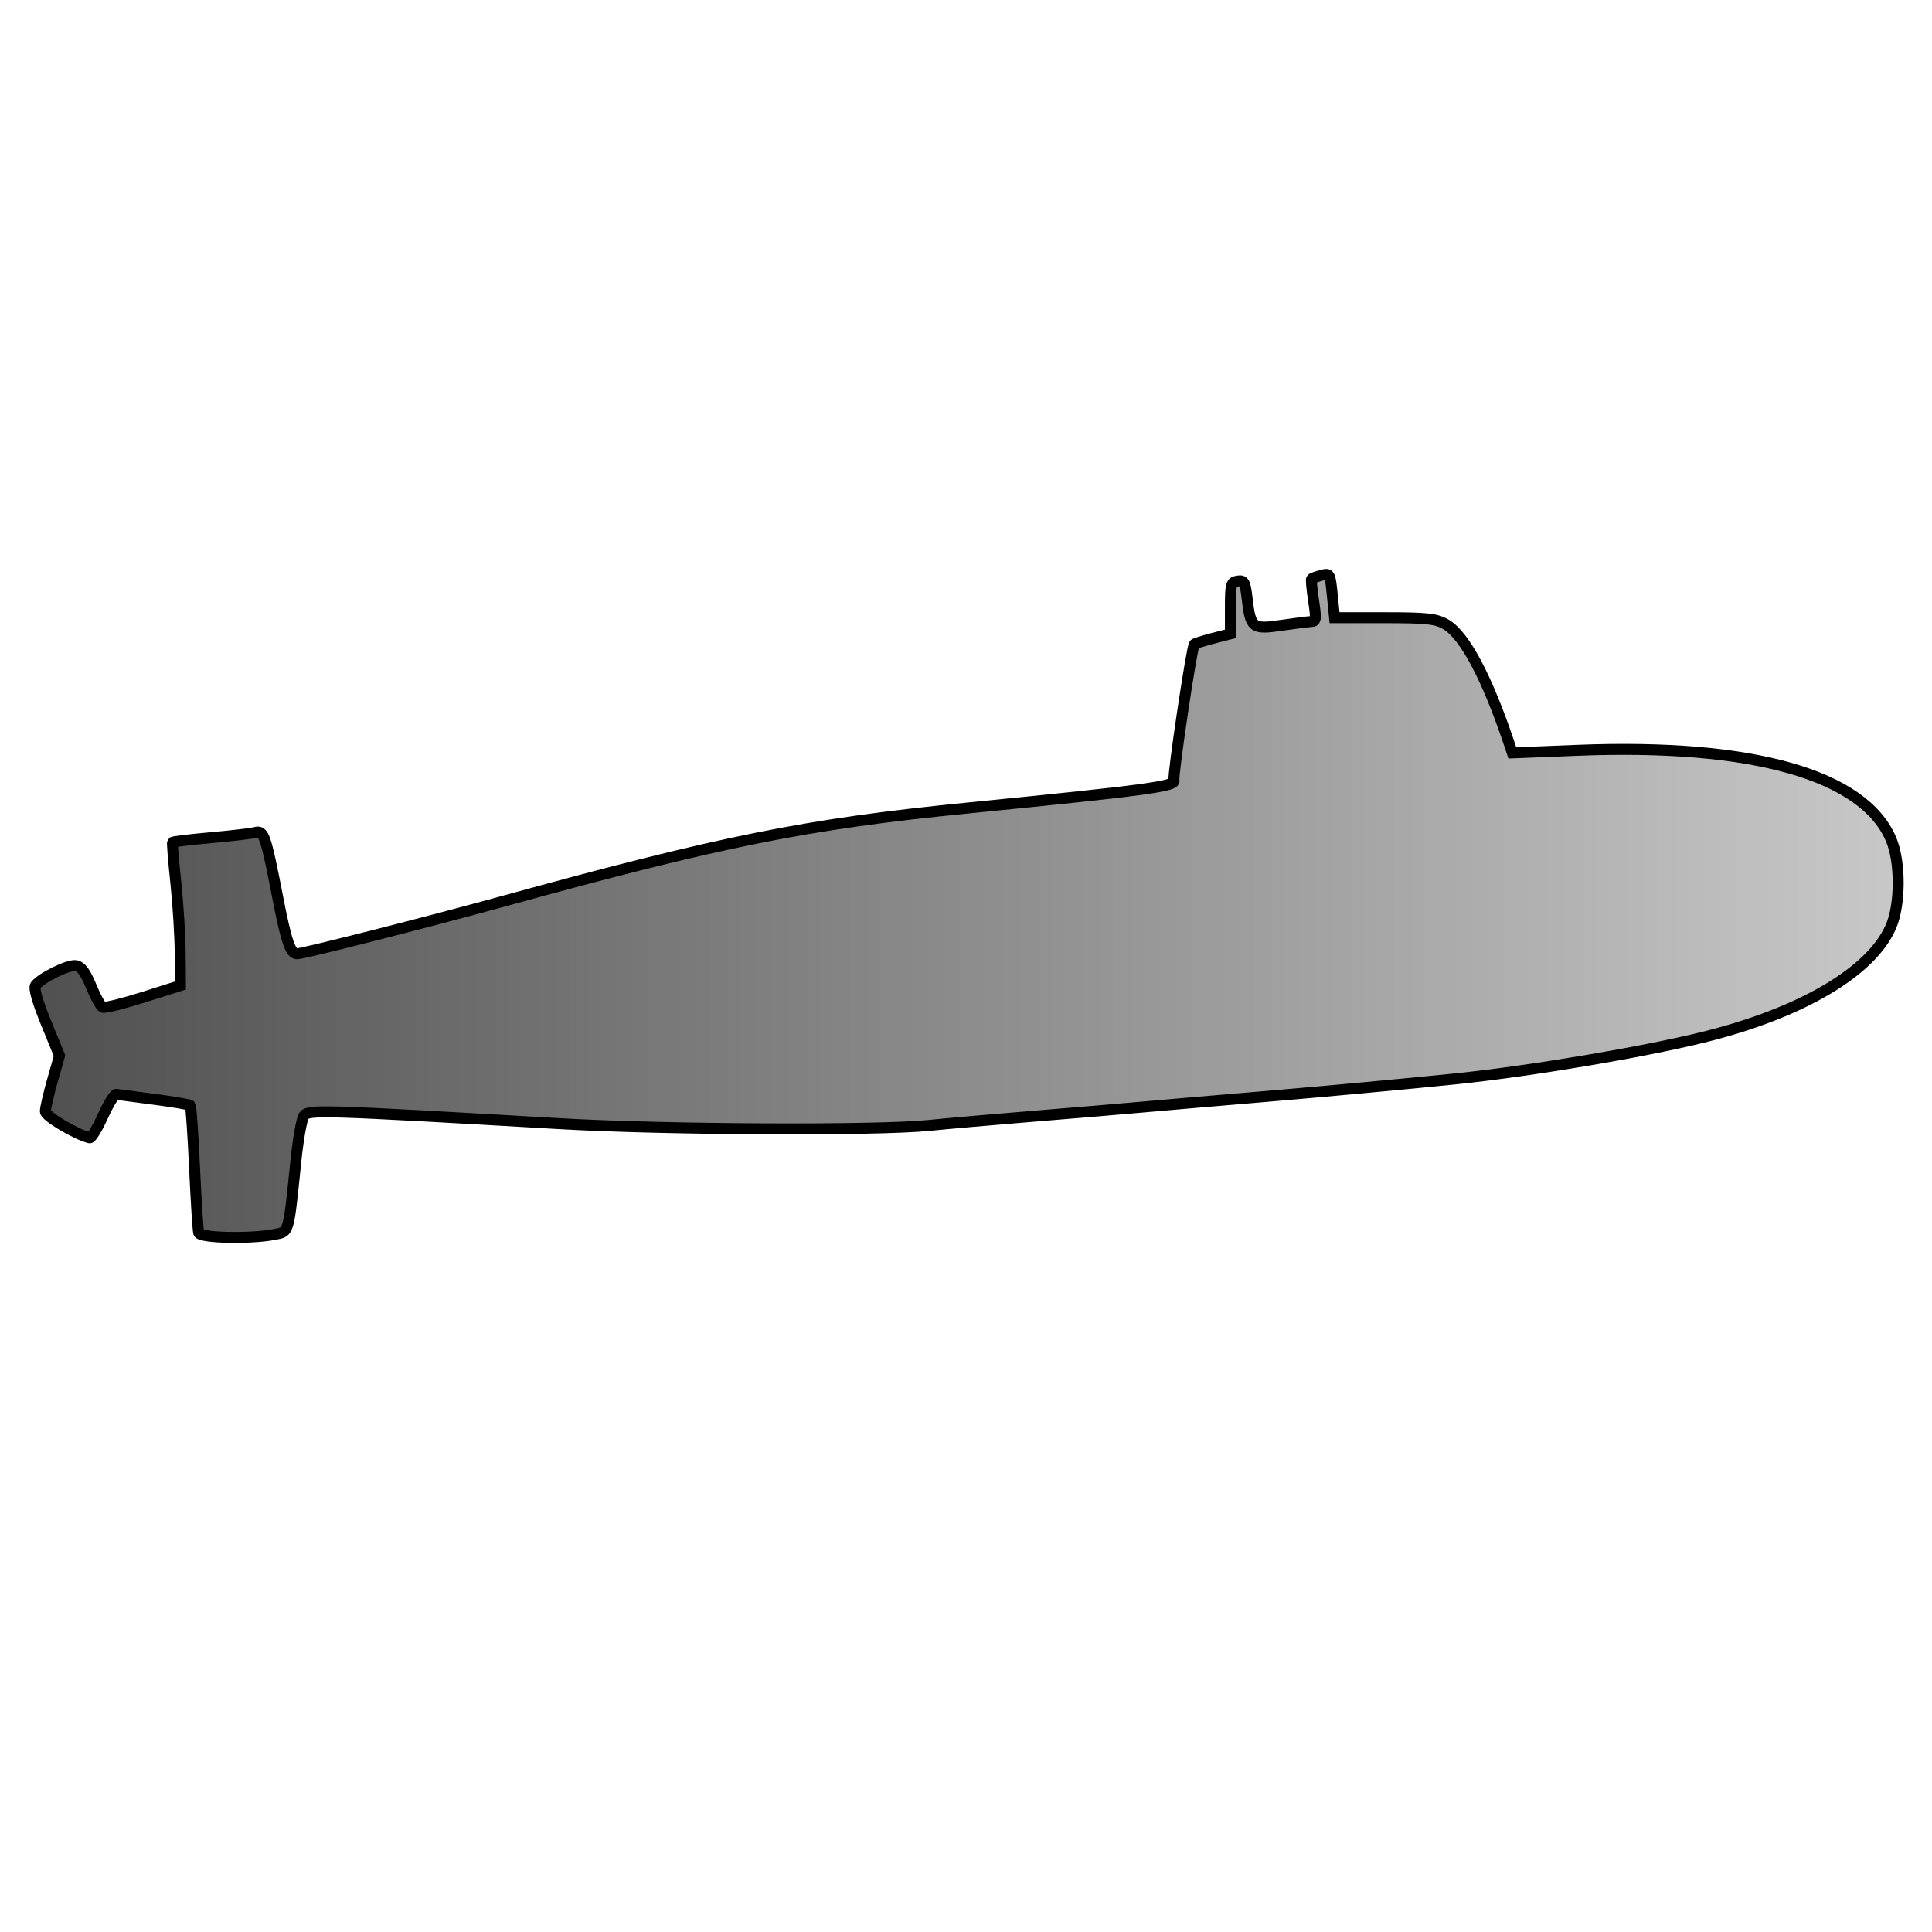
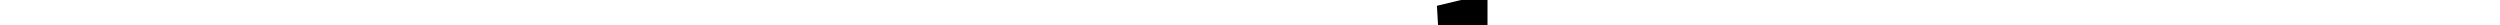
- <svg xmlns="http://www.w3.org/2000/svg" id="svg2779" width="1080" height="1080" version="1.0">
-   <defs id="defs2782">
-     </defs>
-   <defs id="defs3049">
-     <linearGradient id="de_color" x1="30.116" y1="162.228" x2="583.548" y2="162.228" gradientTransform="matrix(1.883863,0,0,0.6718419,-37.69213,211.5192)" gradientUnits="userSpaceOnUse">
-       <stop offset="0%" style="stop-color:rgb(80,80,80);stop-opacity:1" id="stop3052" />
-       <stop offset="100%" style="stop-color:rgb(200,200,200);stop-opacity:1" id="stop3054" />
+ <svg xmlns="http://www.w3.org/2000/svg" viewBox="0 0 100 1">
+   <defs>
+     <linearGradient id="de_color" x1="0%" y1="0%" x2="100%" y2="0%">
+       <stop offset="0%" style="stop-color:rgb(80,80,80);stop-opacity:1" />
+       <stop offset="100%" style="stop-color:rgb(200,200,200);stop-opacity:1" />
    </linearGradient>
  </defs>
-   <path d="m 111.075,689.178 c -0.421,-1.436 -1.466,-17.834 -2.323,-36.439 -0.857,-18.608 -1.937,-34.26 -2.402,-34.784 -0.464,-0.524 -9.551,-2.077 -20.192,-3.448 -10.641,-1.371 -20.168,-2.626 -21.169,-2.787 -1.002,-0.167 -4.376,5.343 -7.498,12.231 -3.122,6.888 -6.449,12.329 -7.392,12.094 -7.815,-1.962 -24.749,-12.081 -24.749,-14.79 0,-1.797 1.781,-9.535 3.959,-17.193 l 3.959,-13.922 -7.552,-18.489 c -4.786,-11.718 -6.939,-19.326 -5.879,-20.775 3.116,-4.252 18.384,-11.753 22.556,-11.083 2.959,0.476 5.415,3.778 8.57,11.524 2.432,5.97 5.354,11.259 6.493,11.753 1.139,0.495 11.369,-2.041 22.733,-5.636 l 20.662,-6.537 -0.116,-17.742 c -0.064,-9.758 -1.163,-27.604 -2.443,-39.658 -1.28,-12.054 -2.105,-22.24 -1.833,-22.636 0.272,-0.397 9.881,-1.553 21.355,-2.569 11.474,-1.017 22.663,-2.336 24.865,-2.931 4.801,-1.3 5.804,1.588 12.496,35.974 4.924,25.304 7.157,31.82 10.899,31.82 3.6,0 72.586,-17.556 115.41,-29.37 121.37,-33.482 169.529,-43.163 258.897,-52.04 100.25,-9.958 117.002,-12.2 115.881,-15.51 -0.833,-2.461 9.917,-74.446 11.363,-76.085 0.391,-0.445 5.09,-1.937 10.441,-3.317 l 9.73,-2.511 0,-14.425 c 0,-13.288 0.321,-14.477 4.067,-15.08 3.605,-0.58 4.207,0.543 5.3,9.877 1.925,16.439 2.979,17.255 19.194,14.863 7.601,-1.123 15.145,-2.068 16.765,-2.104 2.554,-0.063 2.711,-1.603 1.181,-11.664 -0.97,-6.381 -1.466,-11.885 -1.102,-12.231 0.364,-0.346 2.836,-1.219 5.494,-1.939 4.713,-1.279 4.863,-1.002 6.08,11.186 l 1.248,12.496 28.038,0 c 23.818,0 29.005,0.584 34.459,3.886 10.371,6.276 22.795,29.727 34.973,66.008 l 1.904,5.675 36.367,-1.444 c 97.895,-3.884 159.948,13.701 175.328,49.687 5.343,12.503 5.352,36.243 0.016,48.725 -10.776,25.216 -50.067,48.422 -104.888,61.952 -34.003,8.391 -95.78,18.81 -137.28,23.154 -25.632,2.682 -78.122,7.539 -113.325,10.486 -20.776,1.739 -48.14,4.093 -60.809,5.229 -12.668,1.138 -40.862,3.519 -62.651,5.293 -21.79,1.774 -48.324,4.101 -58.966,5.172 -29.539,2.974 -147.52,2.407 -206.381,-0.994 -134.642,-7.779 -140.599,-7.957 -142.981,-4.266 -1.208,1.872 -3.182,12.989 -4.386,24.705 -4.289,41.716 -3.74,39.829 -12.063,41.503 -12.984,2.609 -41.452,2.006 -42.303,-0.895 z" id="path2790" style="fill:url(#de_color);stroke:#000000;stroke-width:6.125" />
+   <path id="Submarine" fill="url(#de_color)" stroke="black" stroke-width="1" d="M 63.88,8.00            C 63.88,8.00 66.00,7.88 66.00,7.88              66.00,7.88 66.00,6.88 66.00,6.88              66.00,6.88 85.00,6.75 85.00,6.75              85.00,6.75 86.00,6.00 86.00,6.00              86.00,6.00 98.75,6.00 98.75,6.00              98.75,6.00 98.88,9.62 98.88,9.62              98.88,9.62 97.88,10.88 97.88,10.88              97.88,10.88 98.00,12.62 98.00,12.62              98.00,12.62 96.00,14.88 96.00,14.88              96.00,14.88 22.25,14.88 22.25,14.88              22.25,14.88 21.75,13.75 21.75,13.75              21.75,13.75 15.38,13.75 15.38,13.75              15.38,13.75 14.88,12.88 14.88,12.88              14.88,12.88 10.12,12.75 10.12,12.75              10.12,12.75 9.12,11.88 9.12,11.88              9.12,11.88 1.00,11.75 1.00,11.75              1.00,11.75 1.00,9.12 1.00,9.12              1.00,9.12 7.12,9.12 7.12,9.12              7.12,9.12 7.88,8.00 7.88,8.00              7.88,8.00 21.38,8.00 21.38,8.00              21.38,8.00 21.25,6.88 21.25,6.88              21.25,6.88 22.50,6.88 22.50,6.88              22.50,6.88 22.62,8.00 22.62,8.00              22.62,8.00 54.88,8.12 54.88,8.12              54.88,8.12 55.12,6.25 55.12,6.25              55.12,6.25 57.00,6.12 57.00,6.12              57.00,6.12 58.25,5.00 58.25,5.00              58.25,5.00 58.00,0.62 58.00,0.62              58.00,0.62 59.00,0.38 59.00,0.38              59.00,0.38 59.00,3.75 59.00,3.75              59.00,3.75 61.75,3.88 61.75,3.88              61.75,3.88 61.88,1.62 61.88,1.62              61.88,1.62 62.88,1.75 62.88,1.75              62.88,1.75 62.75,3.88 62.75,3.88              62.75,3.88 64.00,3.75 64.00,3.75              64.00,3.75 63.88,8.50 63.88,8.50" />
</svg>
